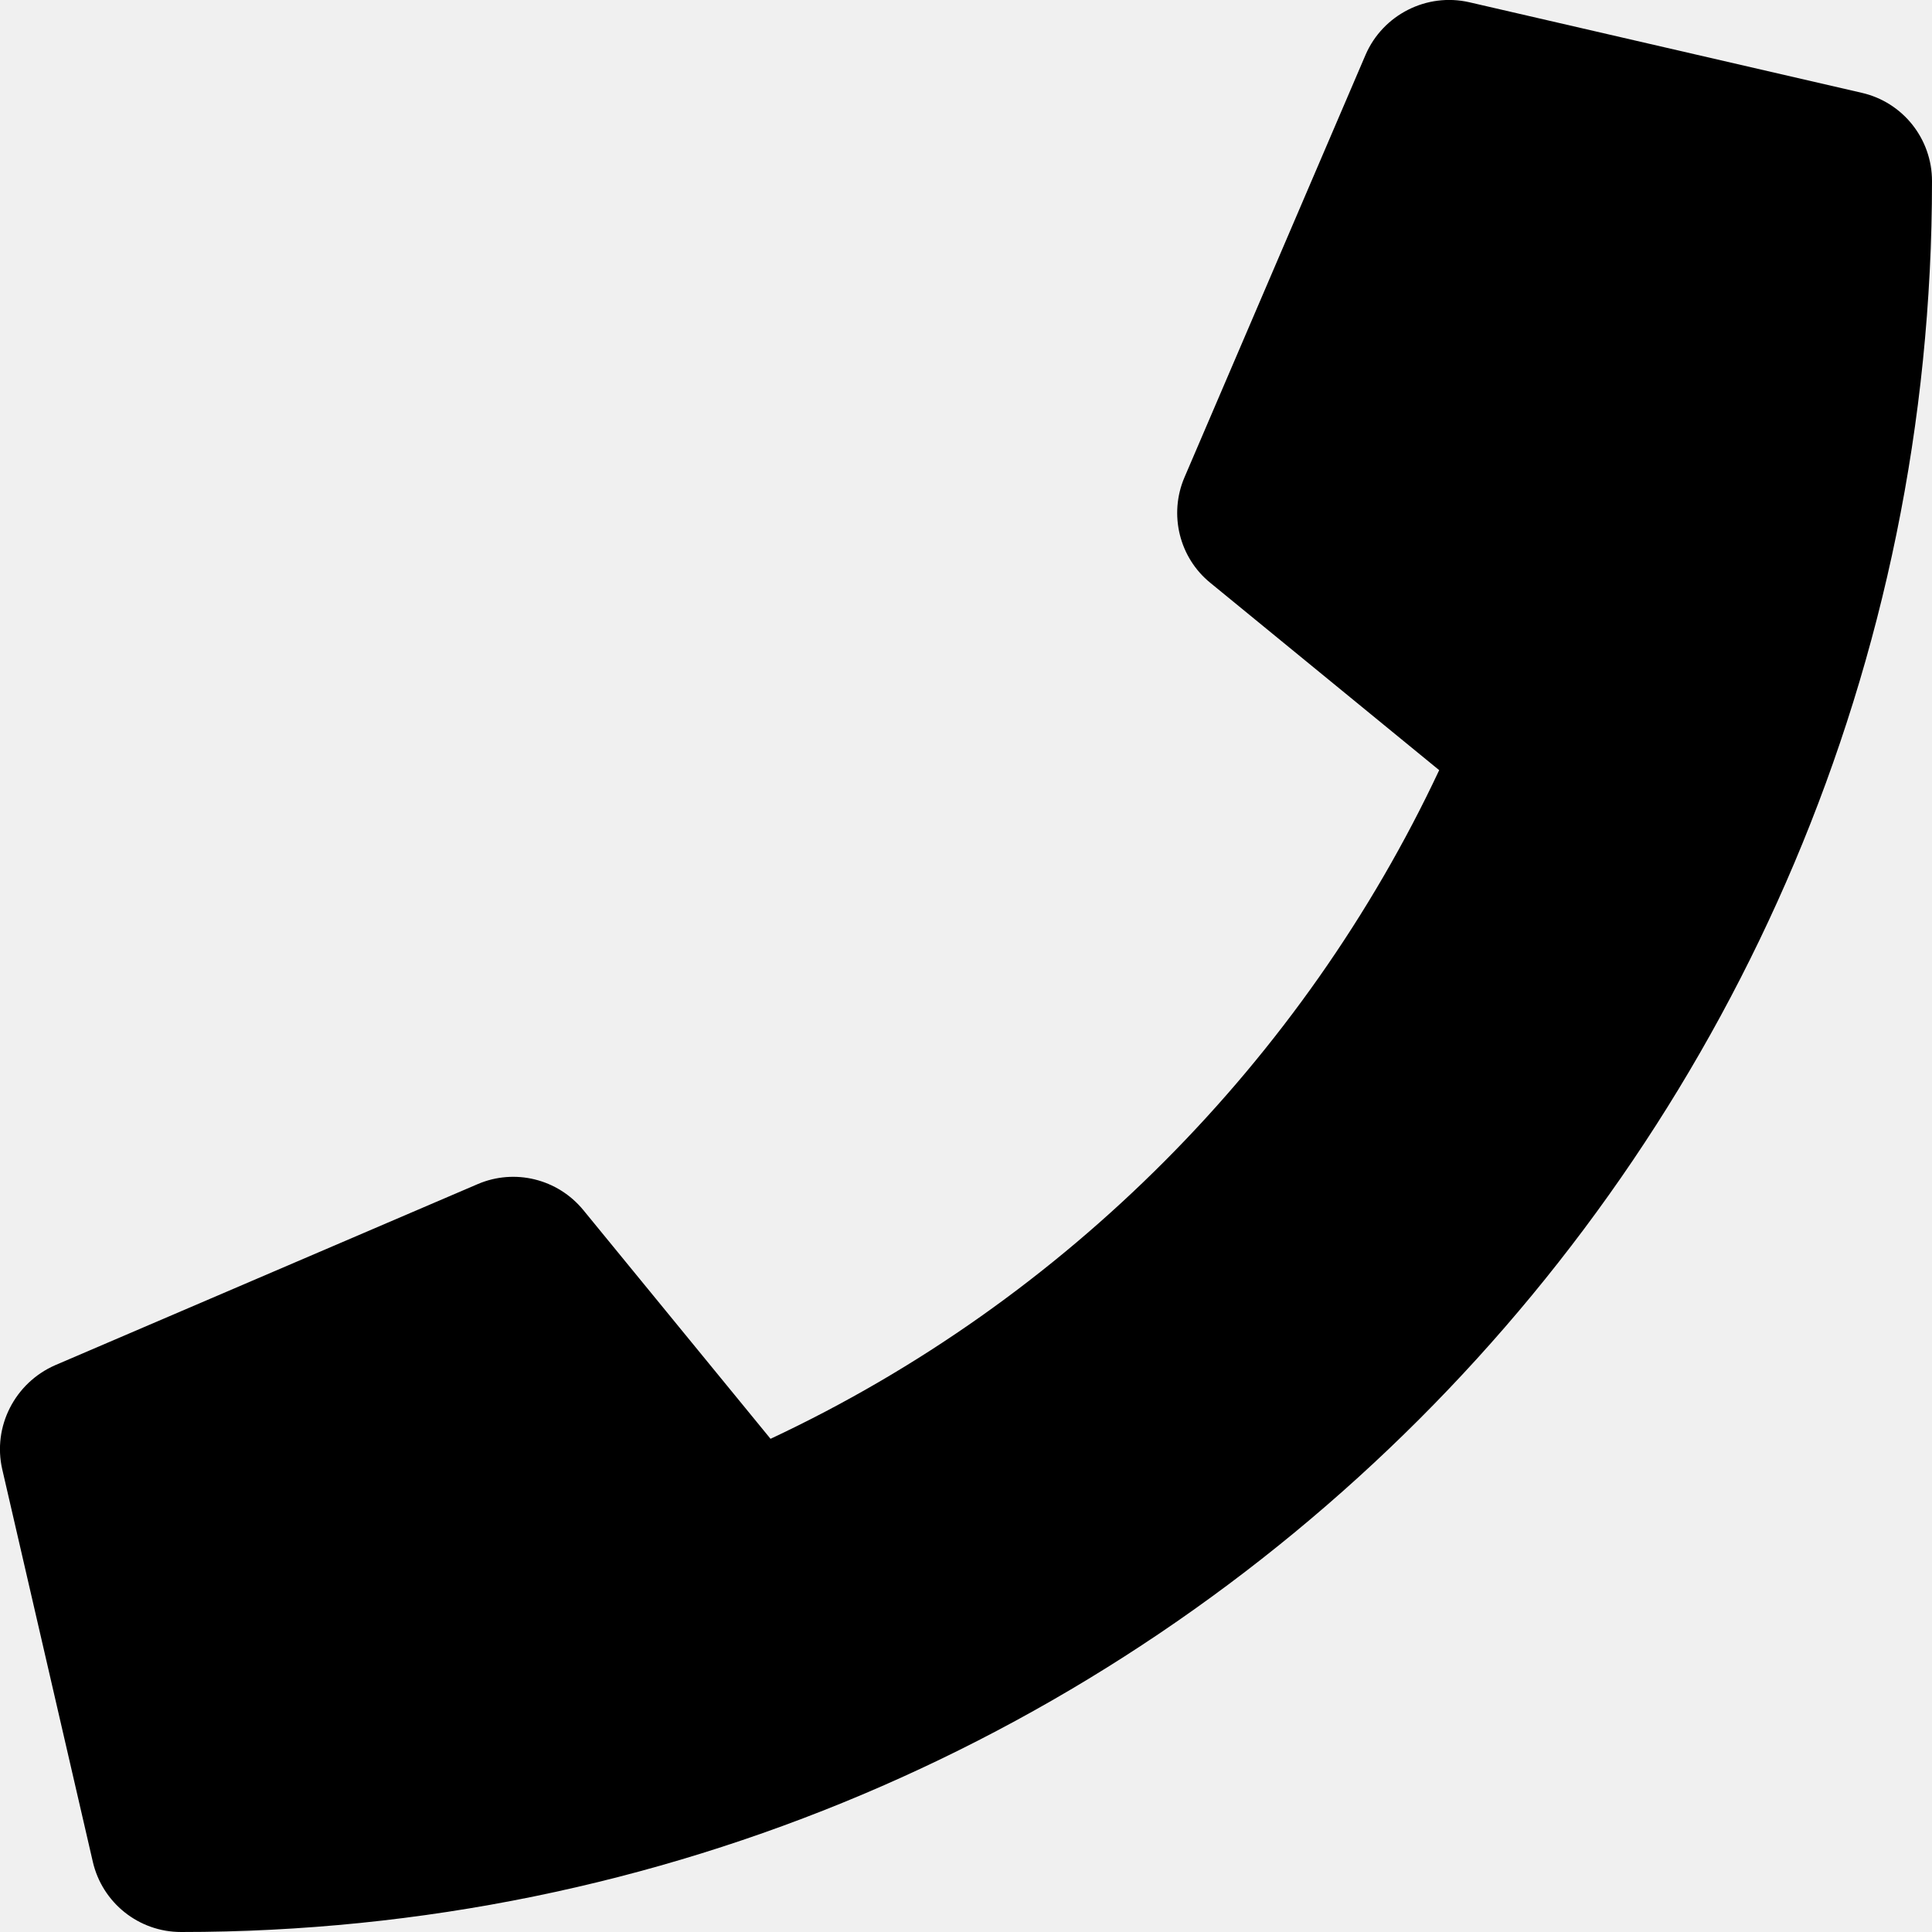
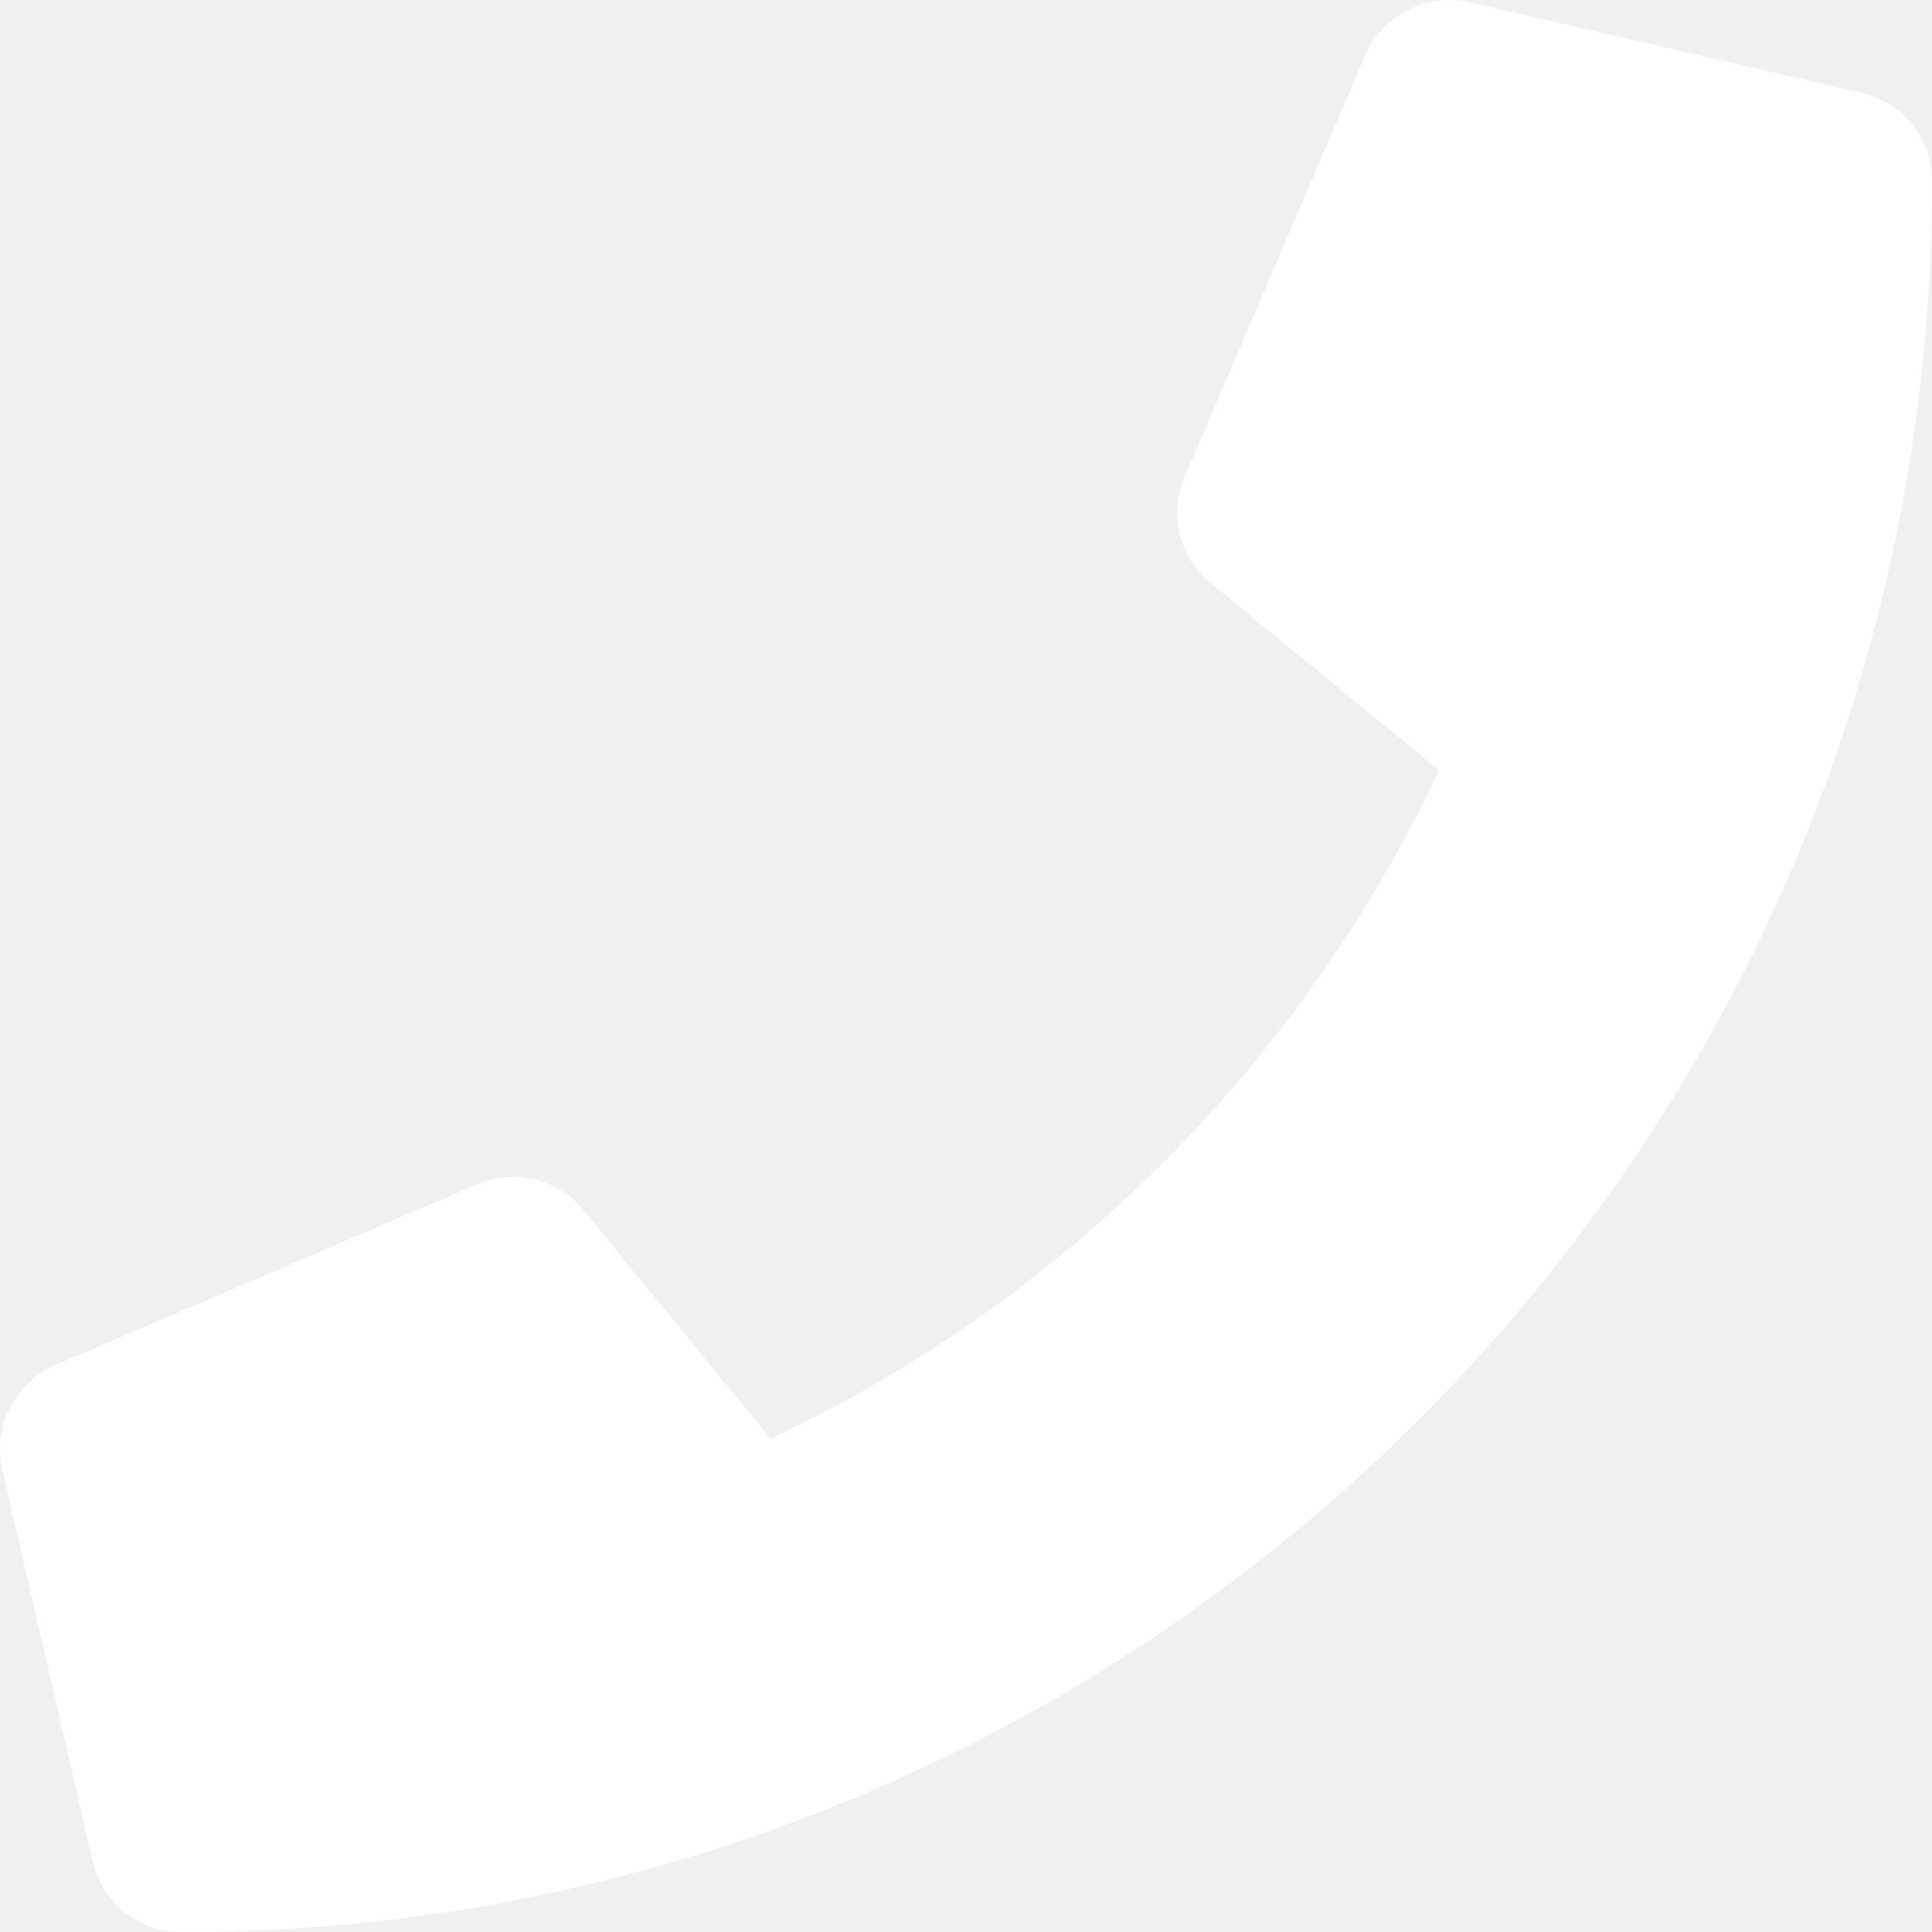
- <svg xmlns="http://www.w3.org/2000/svg" viewBox="0 0 512 512">
-   <path d="M493.4 24.6l-104-24c-11.3-2.6-22.9 3.3-27.5 13.9l-48 112c-4.2 9.8-1.4 21.3 6.9 28l60.6 49.6c-36 76.7-98.9 140.5-177.2 177.2l-49.6-60.6c-6.8-8.3-18.2-11.1-28-6.9l-112 48C3.9 366.5-2 378.1.6 389.4l24 104C27.1 504.2 36.7 512 48 512c256.1 0 464-207.5 464-464 0-11.2-7.7-20.9-18.6-23.4z" />
+ <svg xmlns="http://www.w3.org/2000/svg" width="512.01" height="512.011" viewBox="0 0 512.01 512.011">
+   <path id="phone" d="M493.4,24.6,389.4.6a24.155,24.155,0,0,0-27.5,13.9l-48,112a23.939,23.939,0,0,0,6.9,28l60.6,49.6A370.612,370.612,0,0,1,204.2,381.3l-49.6-60.6a23.975,23.975,0,0,0-28-6.9l-112,48a24.287,24.287,0,0,0-14,27.6l24,104A23.992,23.992,0,0,0,48,512c256.1,0,464-207.5,464-464A23.971,23.971,0,0,0,493.4,24.6Z" transform="translate(0.01 0.011)" fill="#fff" />
</svg>
